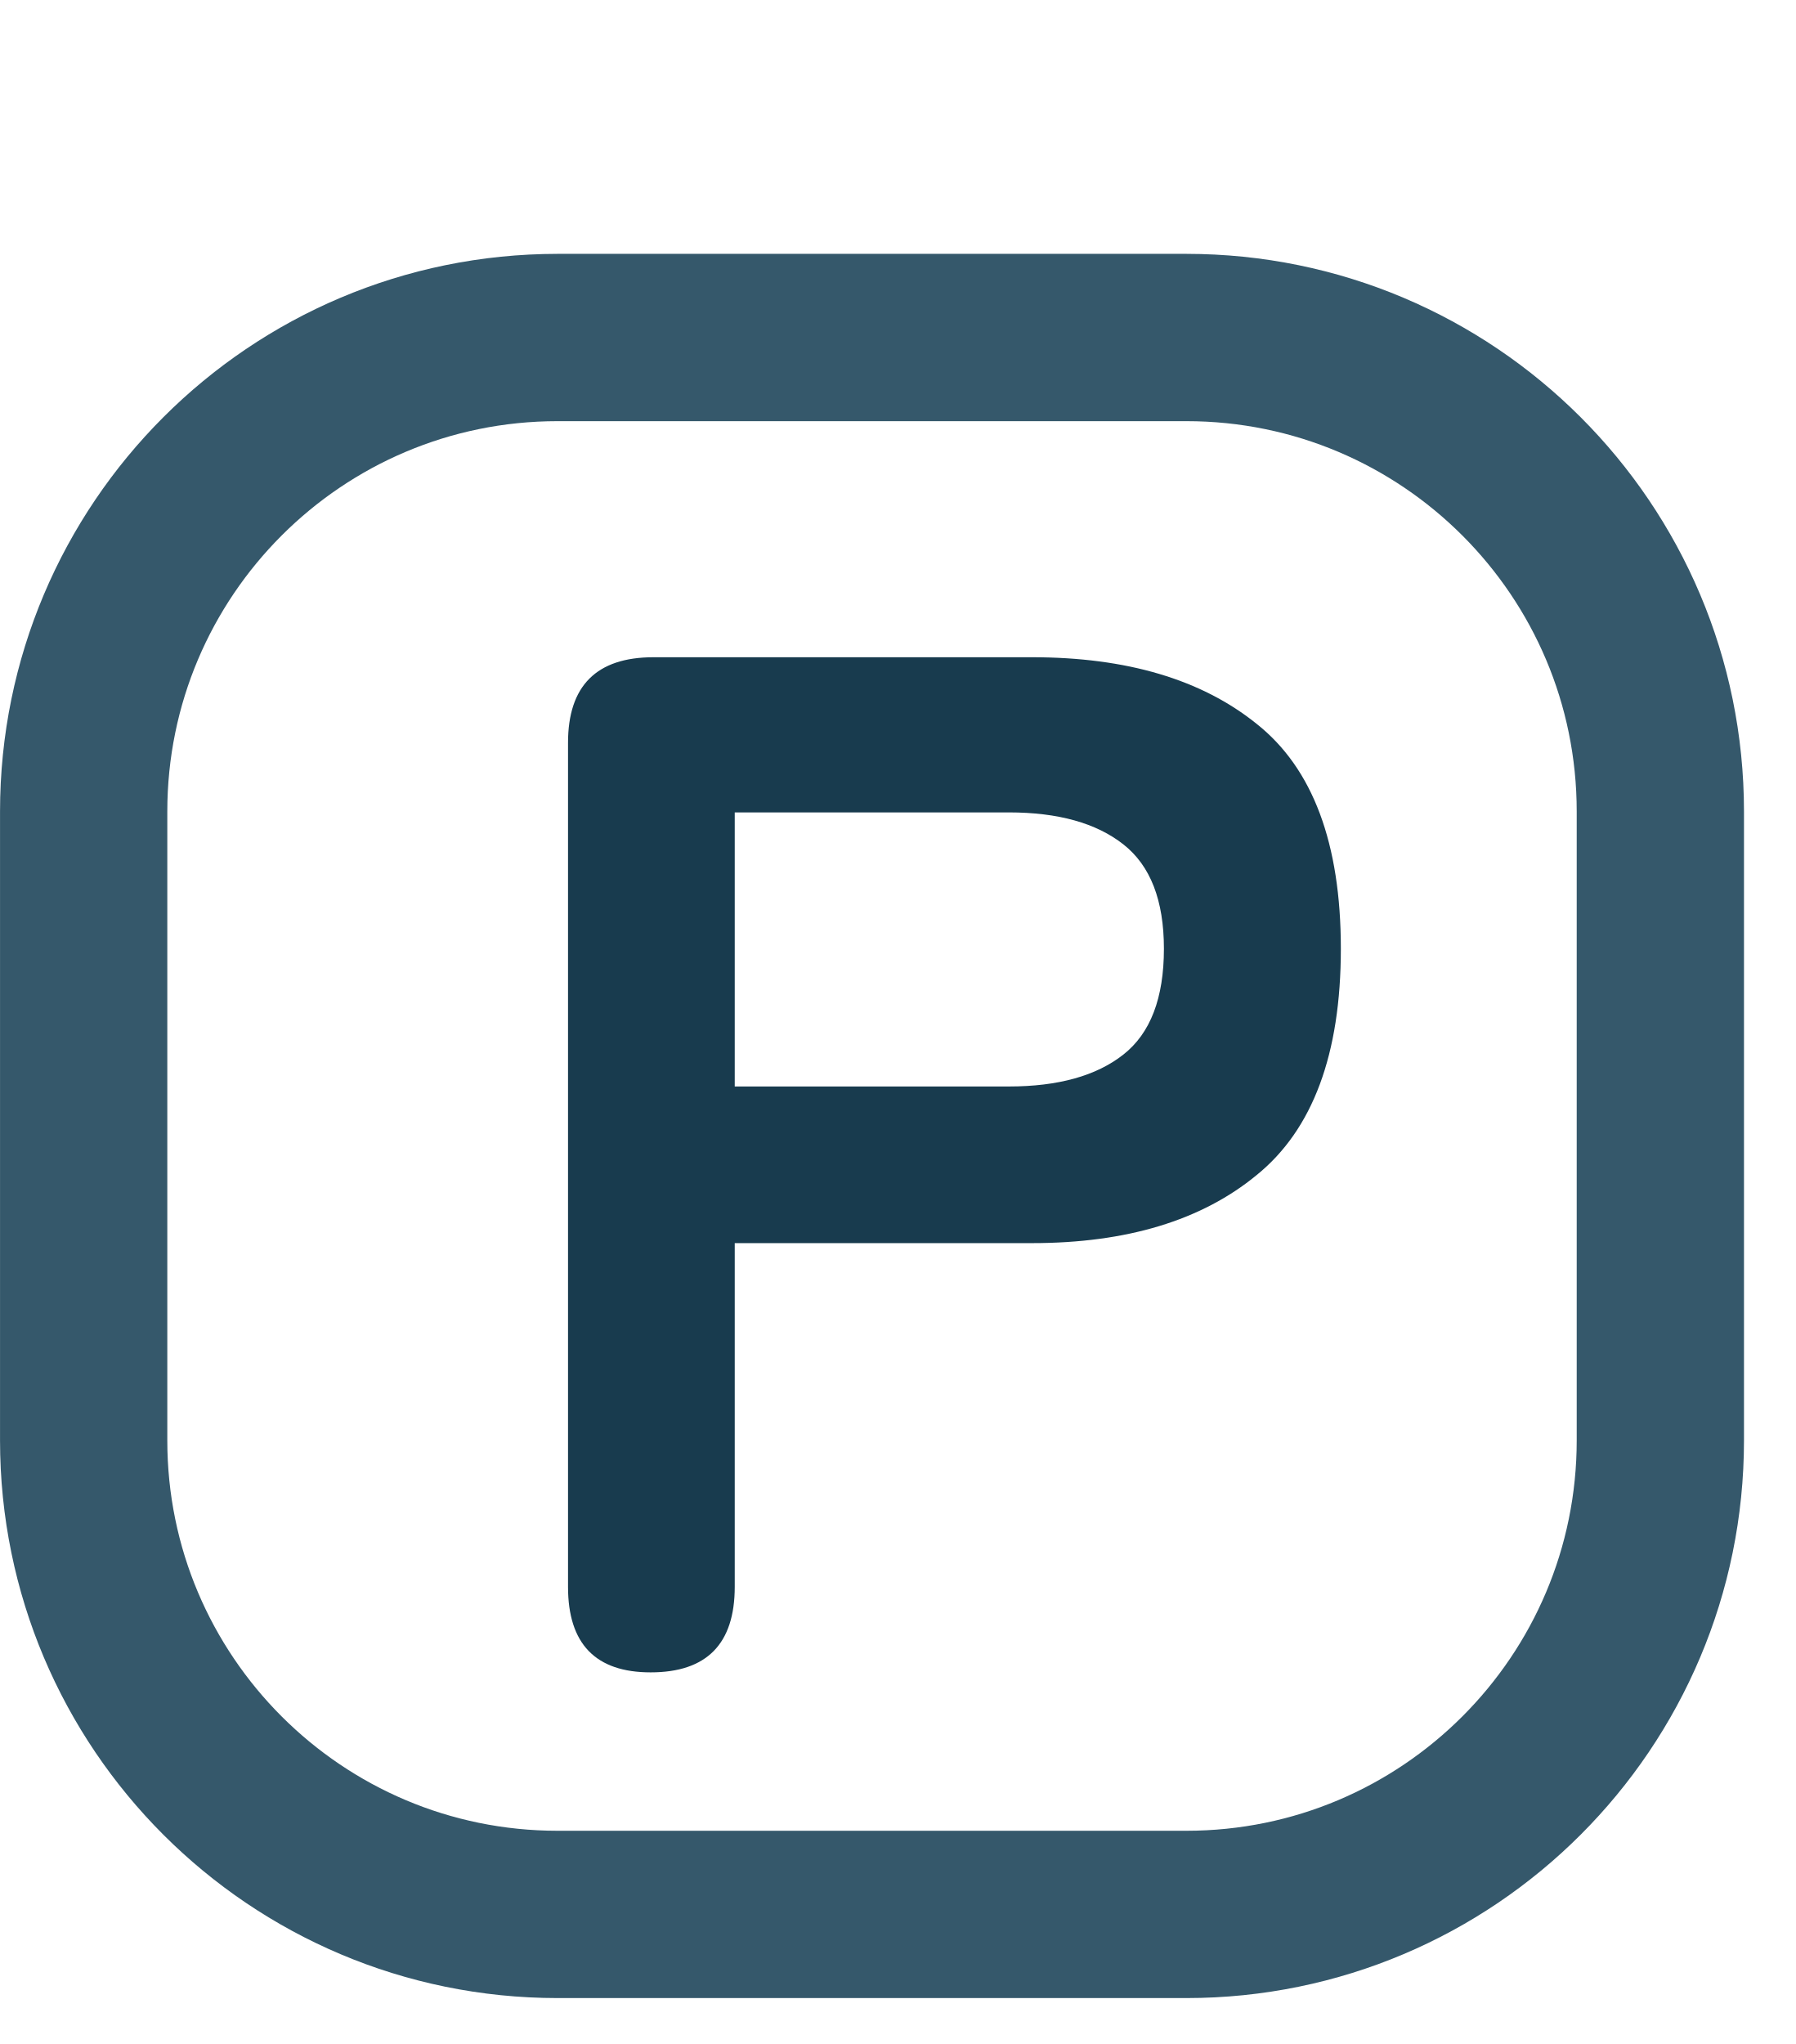
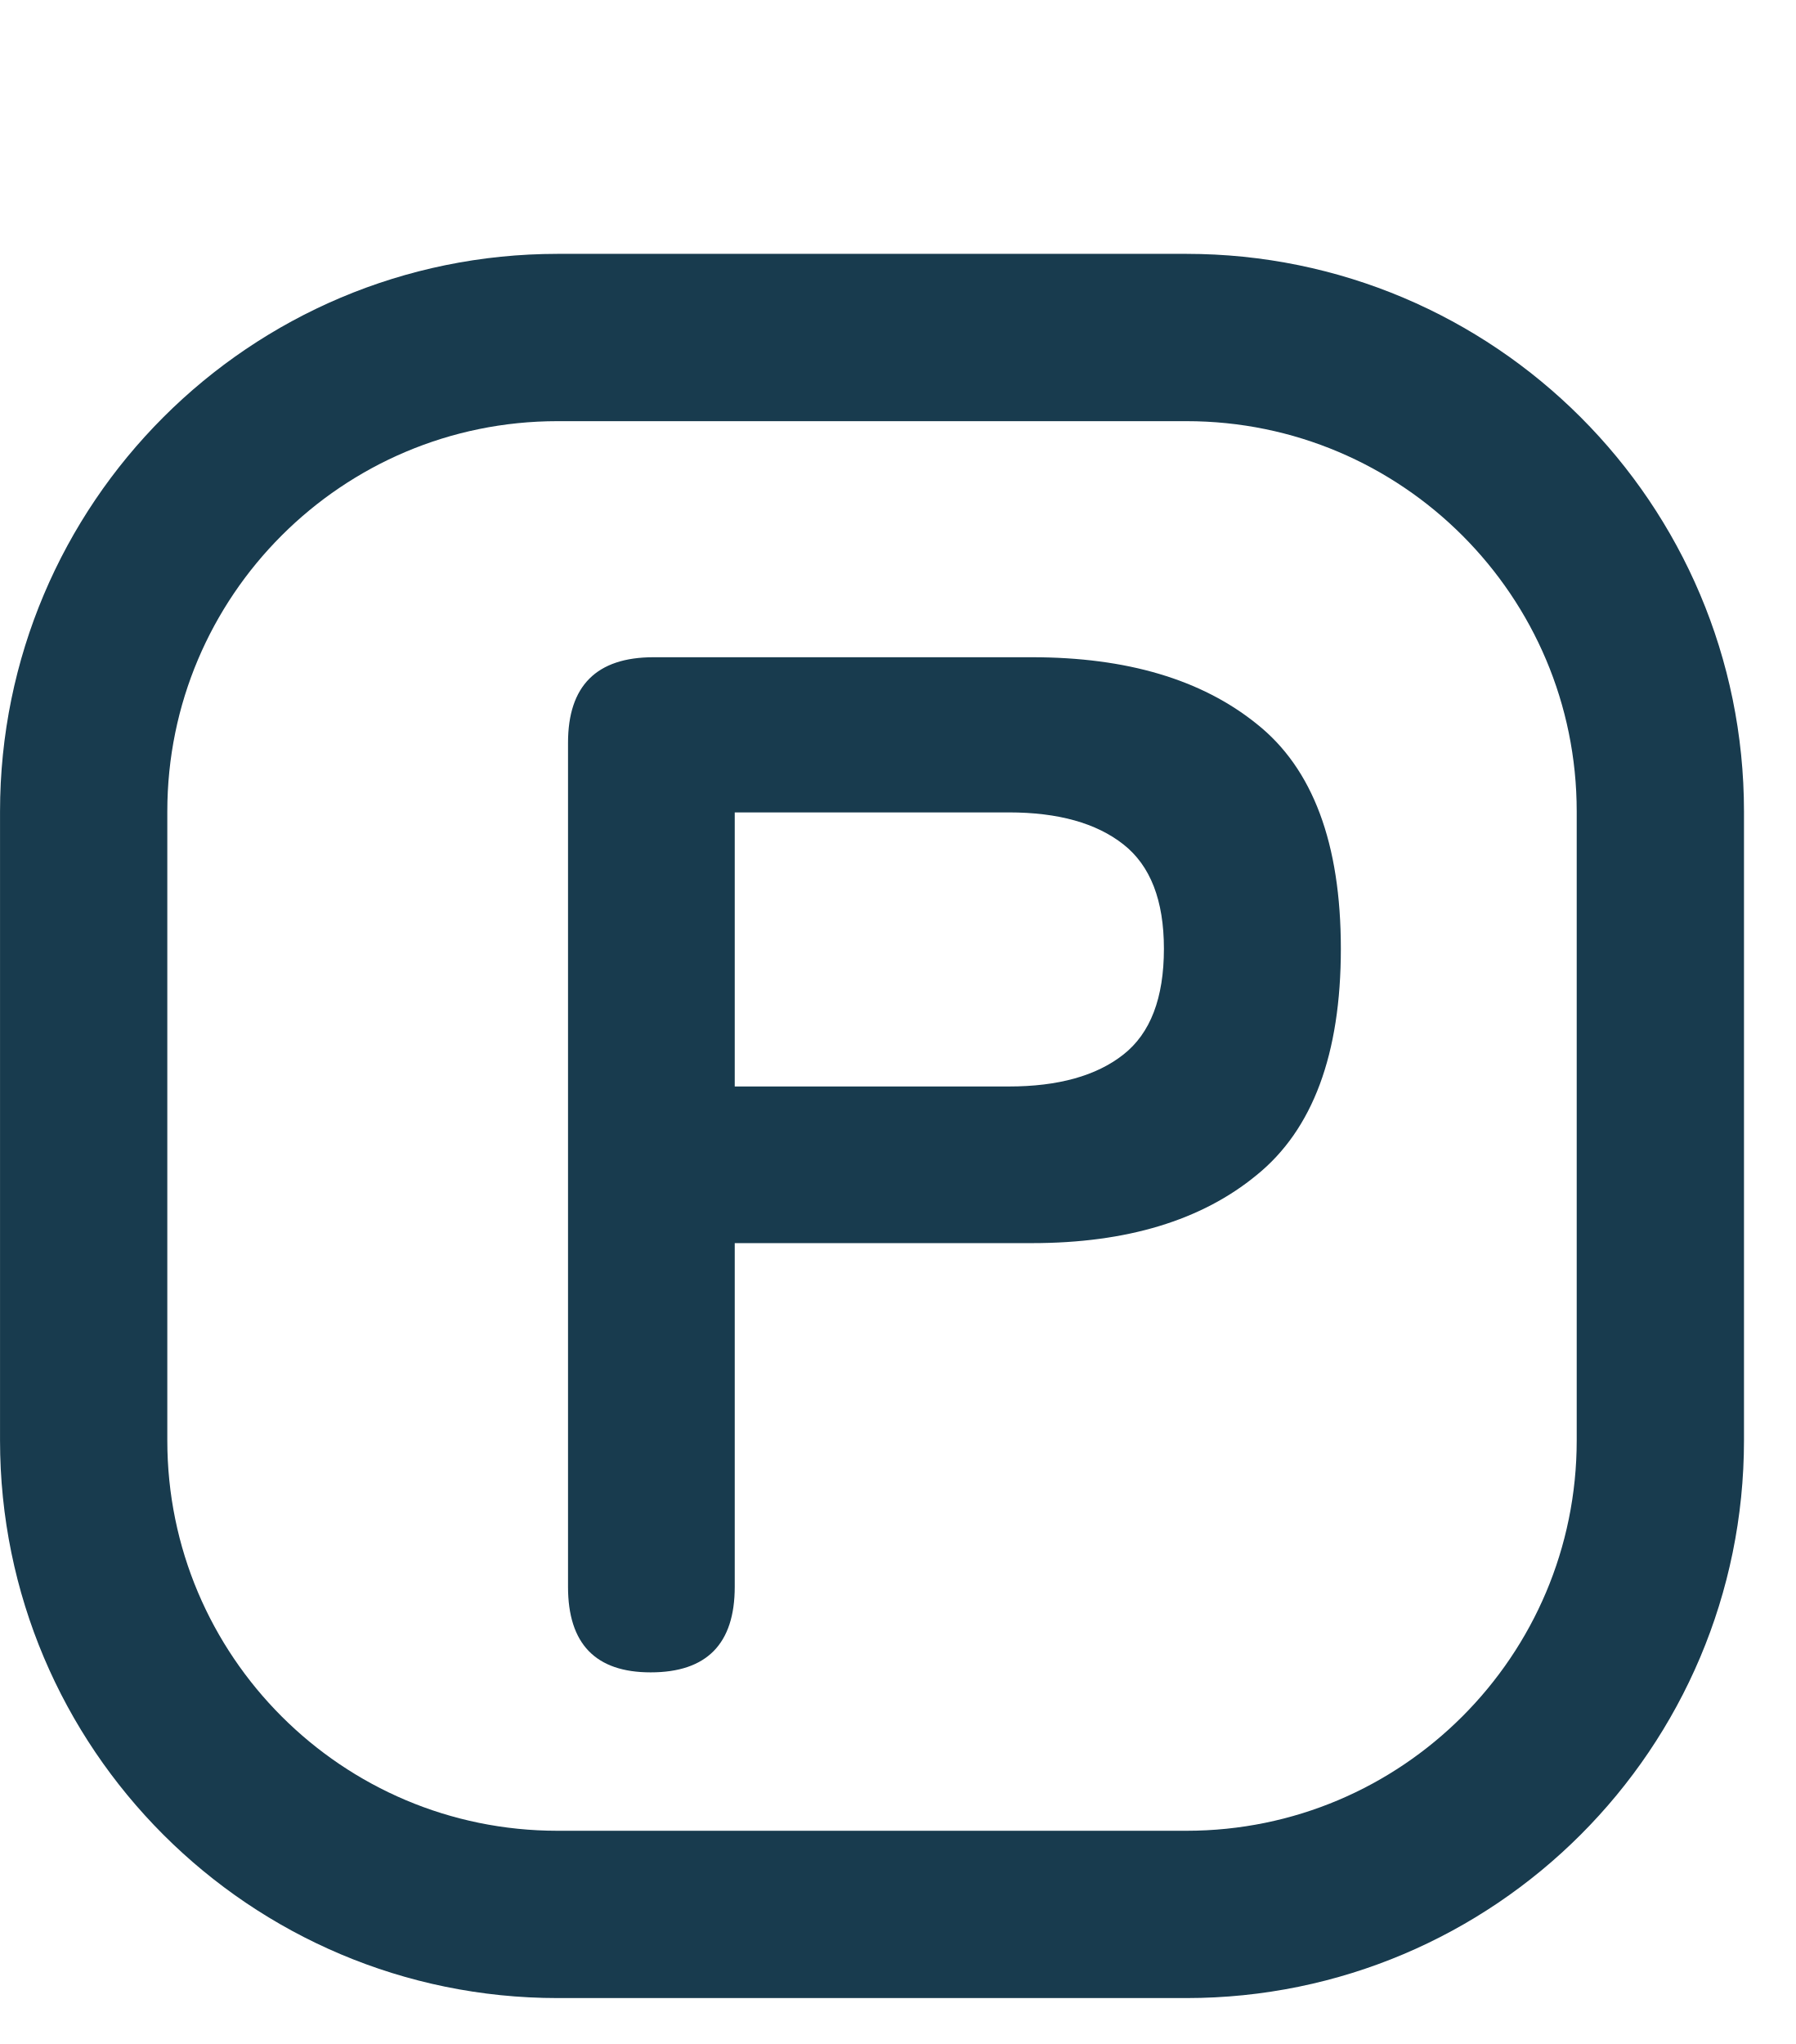
<svg xmlns="http://www.w3.org/2000/svg" width="29" height="33" viewBox="0 0 29 33" fill="none">
-   <rect x="1.351" y="5.449" width="25.459" height="25.459" rx="7.654" stroke="#35586B" stroke-width="2.701" />
+   <rect x="1.351" y="5.449" width="25.459" height="25.459" rx="7.654" stroke="#183B4E" stroke-width="2.701" />
  <path d="M10.506 27C9.617 27 9.172 26.54 9.172 25.619V11.993C9.172 11.072 9.632 10.611 10.553 10.611H16.664C18.193 10.611 19.403 10.97 20.293 11.688C21.198 12.406 21.651 13.616 21.651 15.317C21.651 17.018 21.198 18.236 20.293 18.97C19.403 19.703 18.193 20.07 16.664 20.07H11.864V25.619C11.864 26.54 11.412 27 10.506 27ZM11.864 17.541H16.289C17.085 17.541 17.702 17.37 18.139 17.026C18.576 16.683 18.794 16.113 18.794 15.317C18.794 14.537 18.576 13.975 18.139 13.632C17.702 13.288 17.085 13.116 16.289 13.116H11.864V17.541Z" fill="#183B4E" />
</svg>
